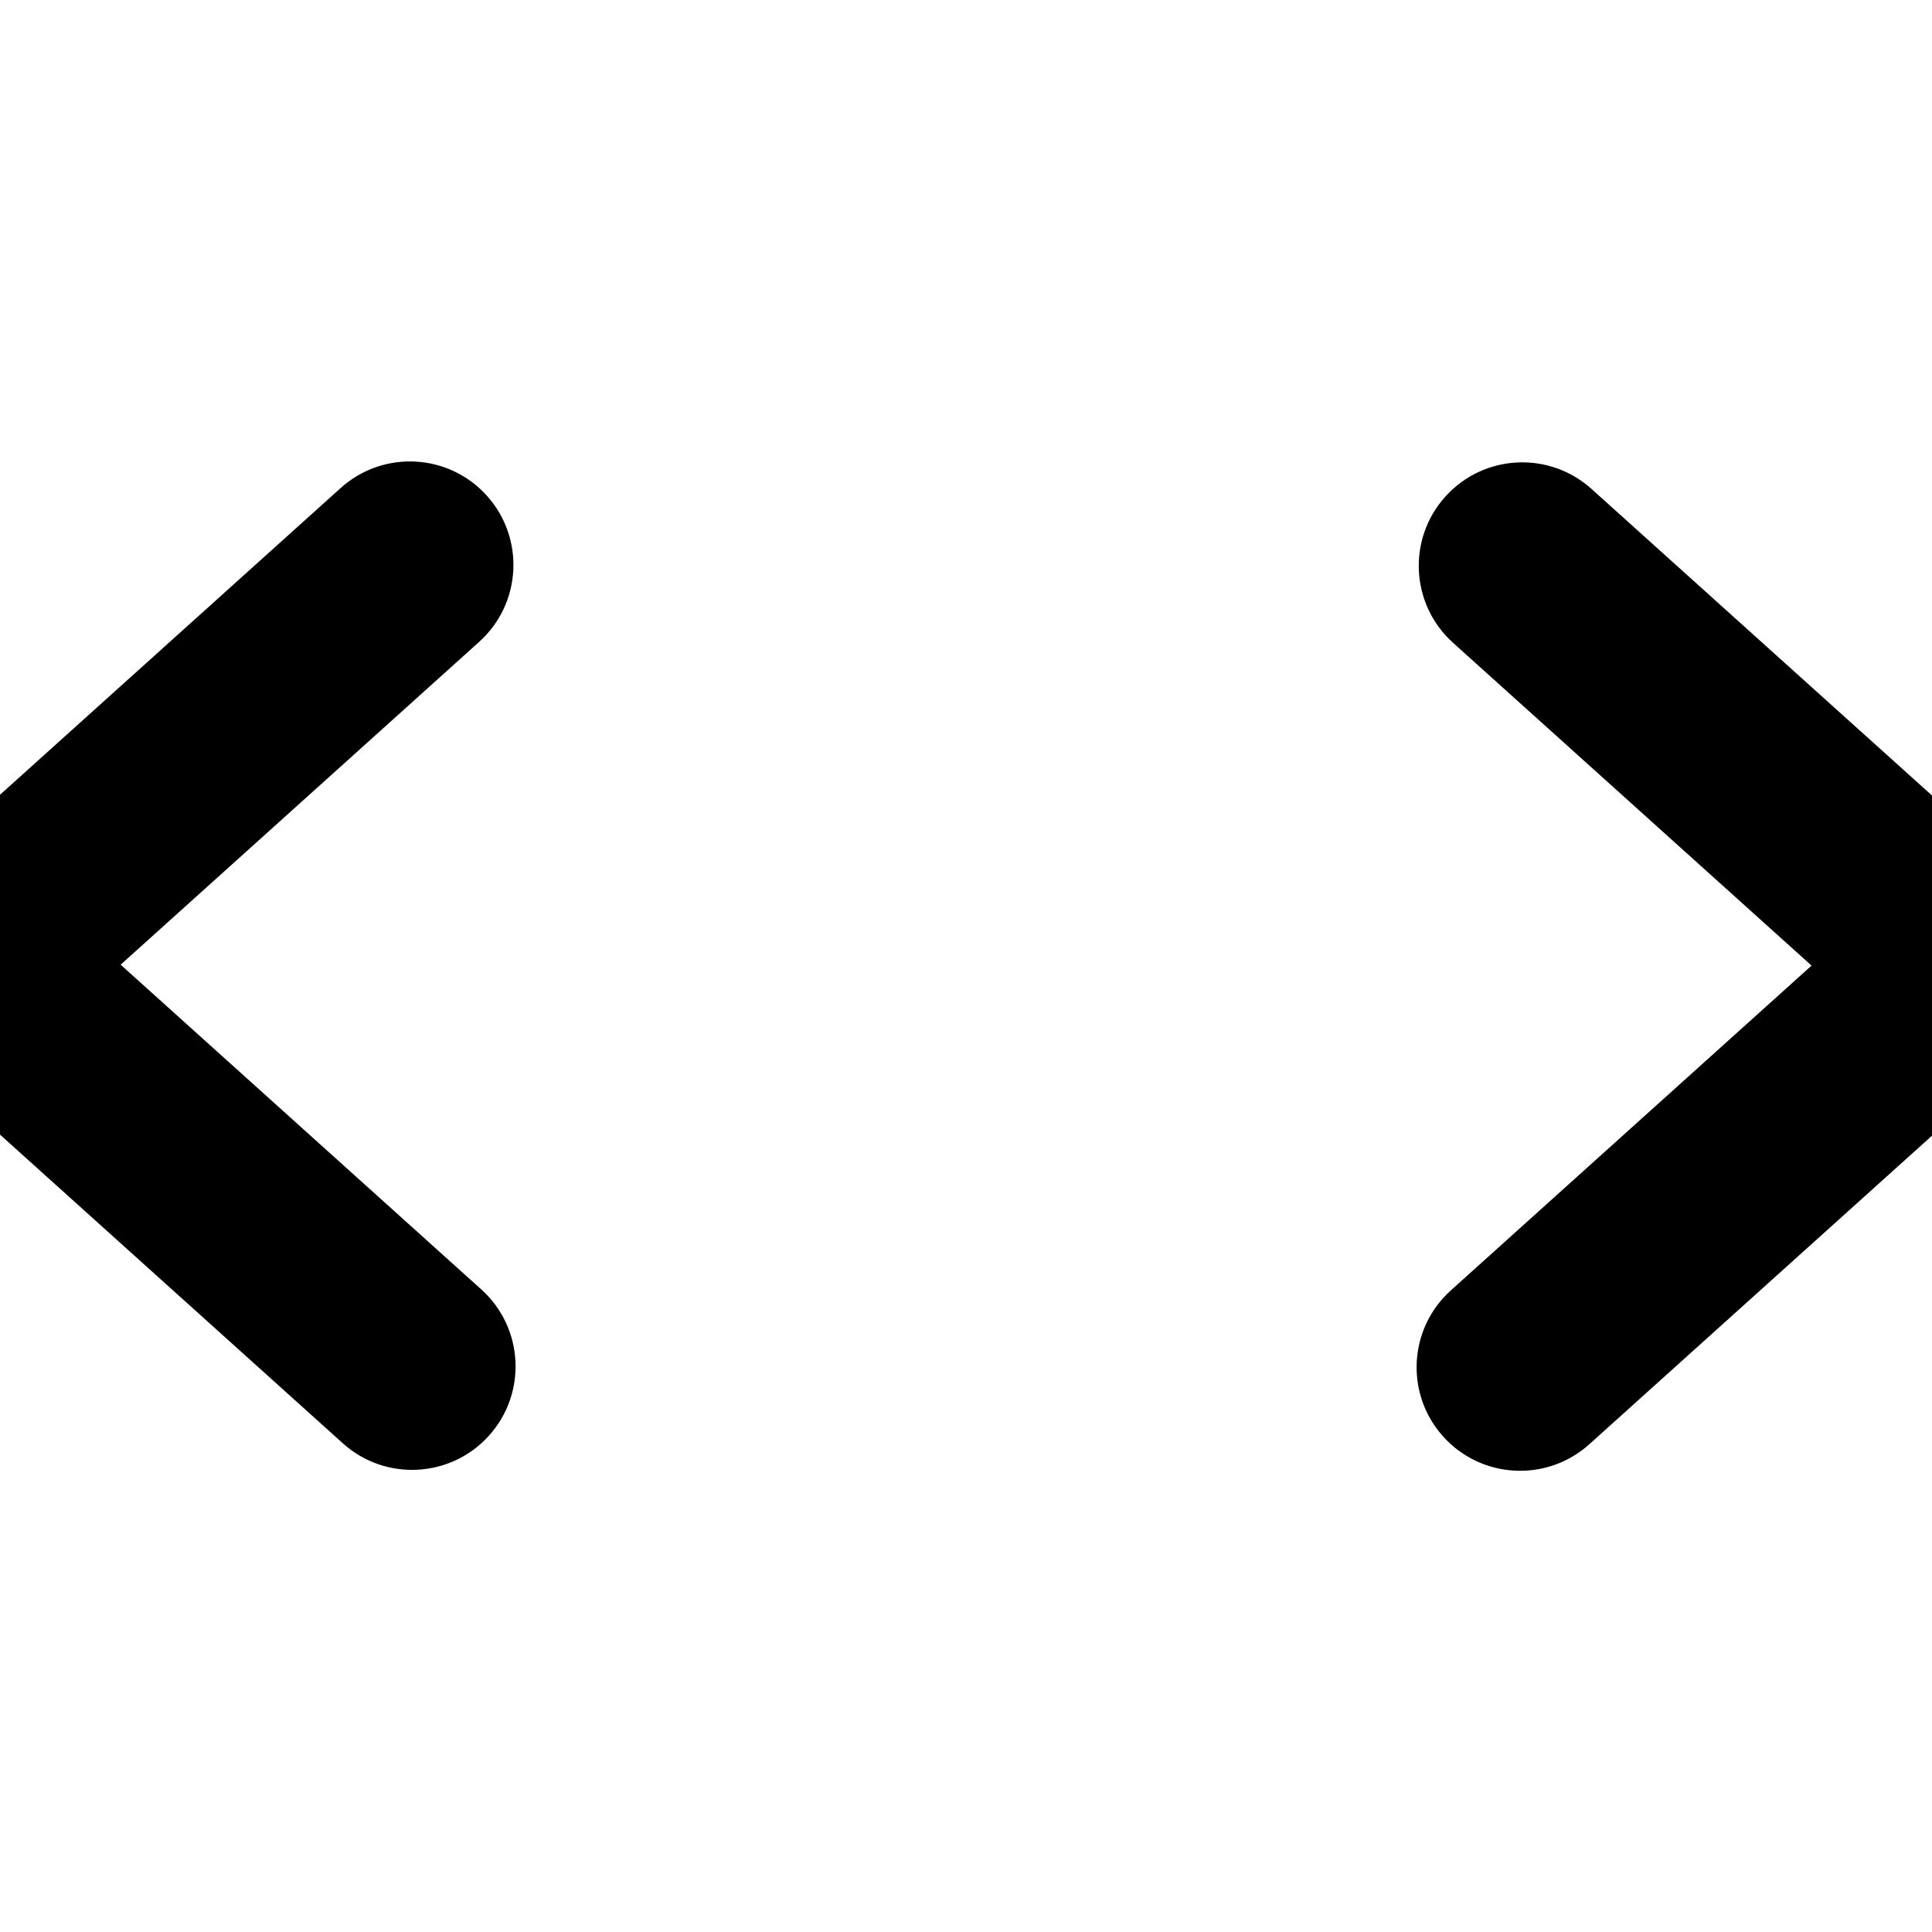
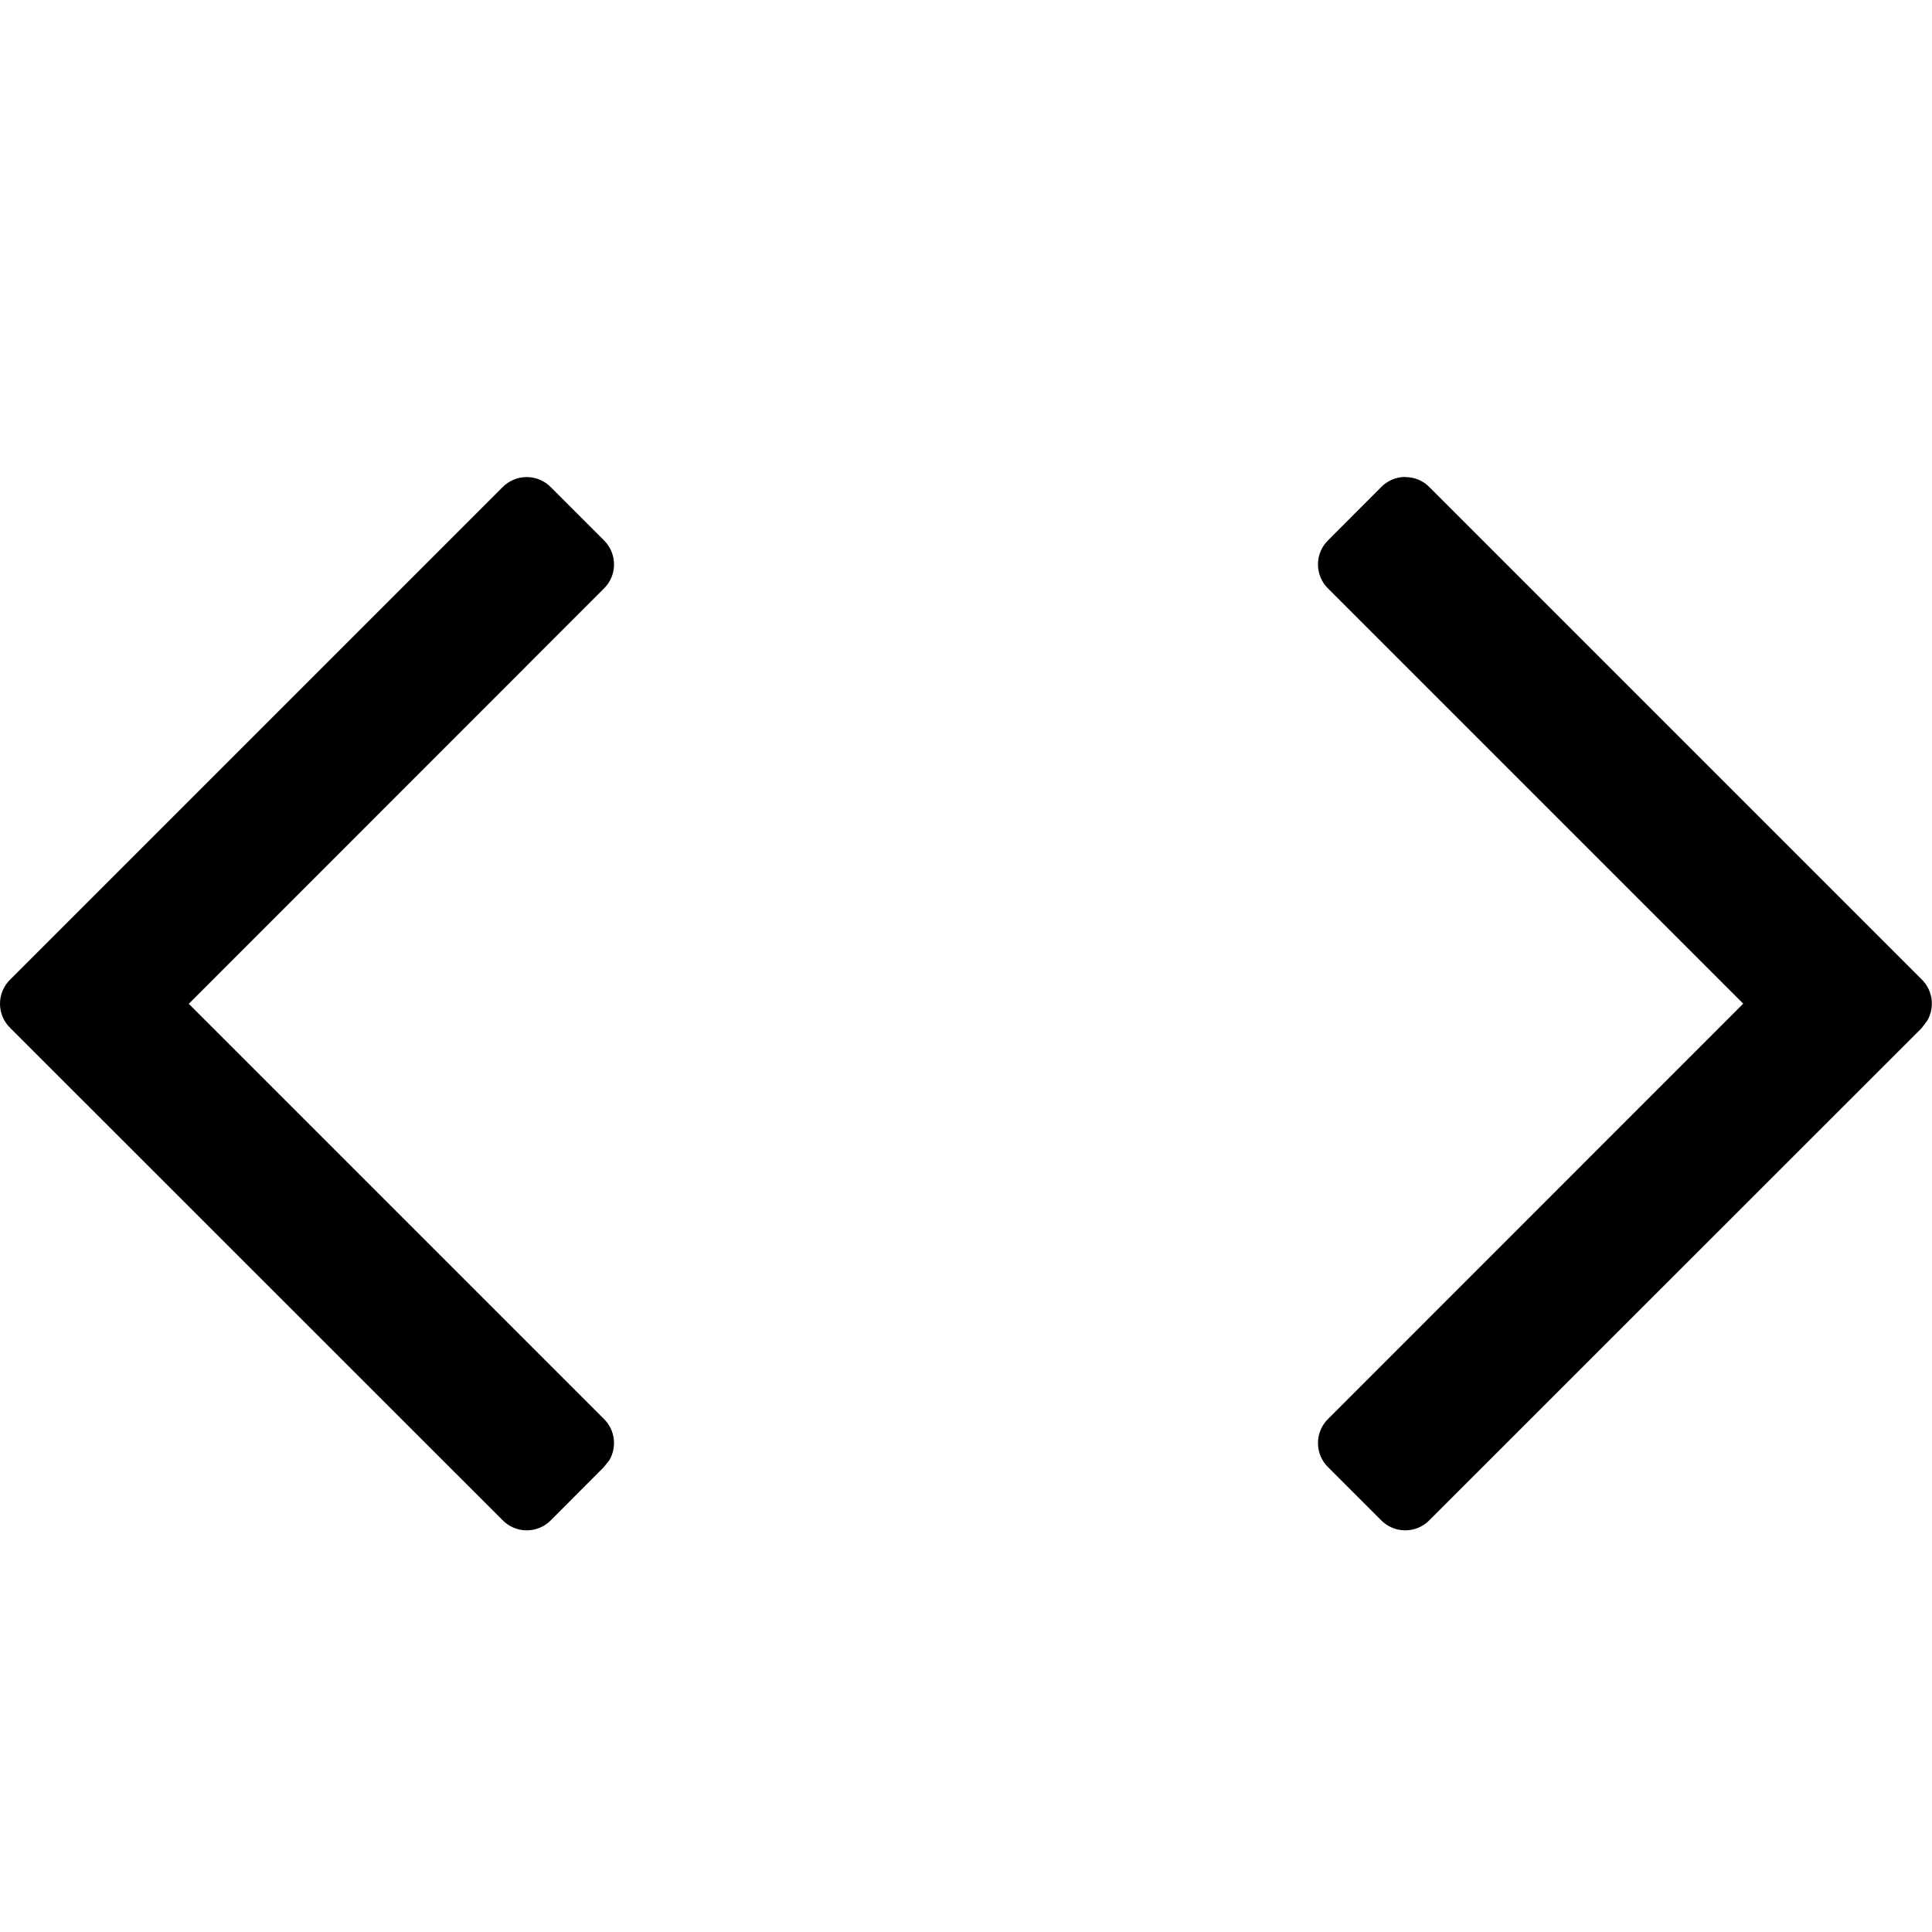
<svg viewBox="64 64 896 896" focusable="false">
-   <path d="M1018.645 531.298c8.635-18.61 4.601-41.42-11.442-55.864l-205.108-184.68c-19.7-17.739-50.05-16.148-67.789 3.552-17.738 19.7-16.148 50.051 3.553 67.79l166.28 149.718-167.28 150.62c-19.7 17.738-21.291 48.088-3.553 67.789 17.739 19.7 48.089 21.291 67.79 3.553l205.107-184.68a47.805 47.805 0 0 0 12.442-17.798zM119.947 511.39l166.28-149.719c19.7-17.738 21.29-48.088 3.552-67.789-17.738-19.7-48.088-21.291-67.789-3.553L16.882 475.01C.84 489.456-3.194 512.264 5.44 530.874a47.805 47.805 0 0 0 12.442 17.798l205.108 184.68c19.7 17.739 50.05 16.148 67.79-3.552 17.738-19.7 16.147-50.051-3.553-67.79l-167.28-150.62z" />
+   <path d="M308.288 285.248a15.64 15.64 0 0 1 11.264 4.8L344 314.496a15.68 15.68 0 0 1 0 22.528L151.552 529.536 344 721.984a15.68 15.68 0 0 1 2.56 19.264l-2.56 3.2-24.448 24.512a15.68 15.68 0 0 1-22.528 0L68.8 540.8a15.68 15.68 0 0 1 0-22.592l228.16-228.16a15.68 15.68 0 0 1 11.264-4.8zm407.424 0c4.288 0 8.32 1.664 11.264 4.736L955.2 518.208a15.68 15.68 0 0 1 2.56 19.2l-2.56 3.392-228.224 228.16a15.68 15.68 0 0 1-22.528 0L680 744.512a15.68 15.68 0 0 1 0-22.528l192.448-192.512L680 337.024a15.68 15.68 0 0 1 0-22.528l24.448-24.512a15.68 15.68 0 0 1 11.264-4.8z" />
</svg>
